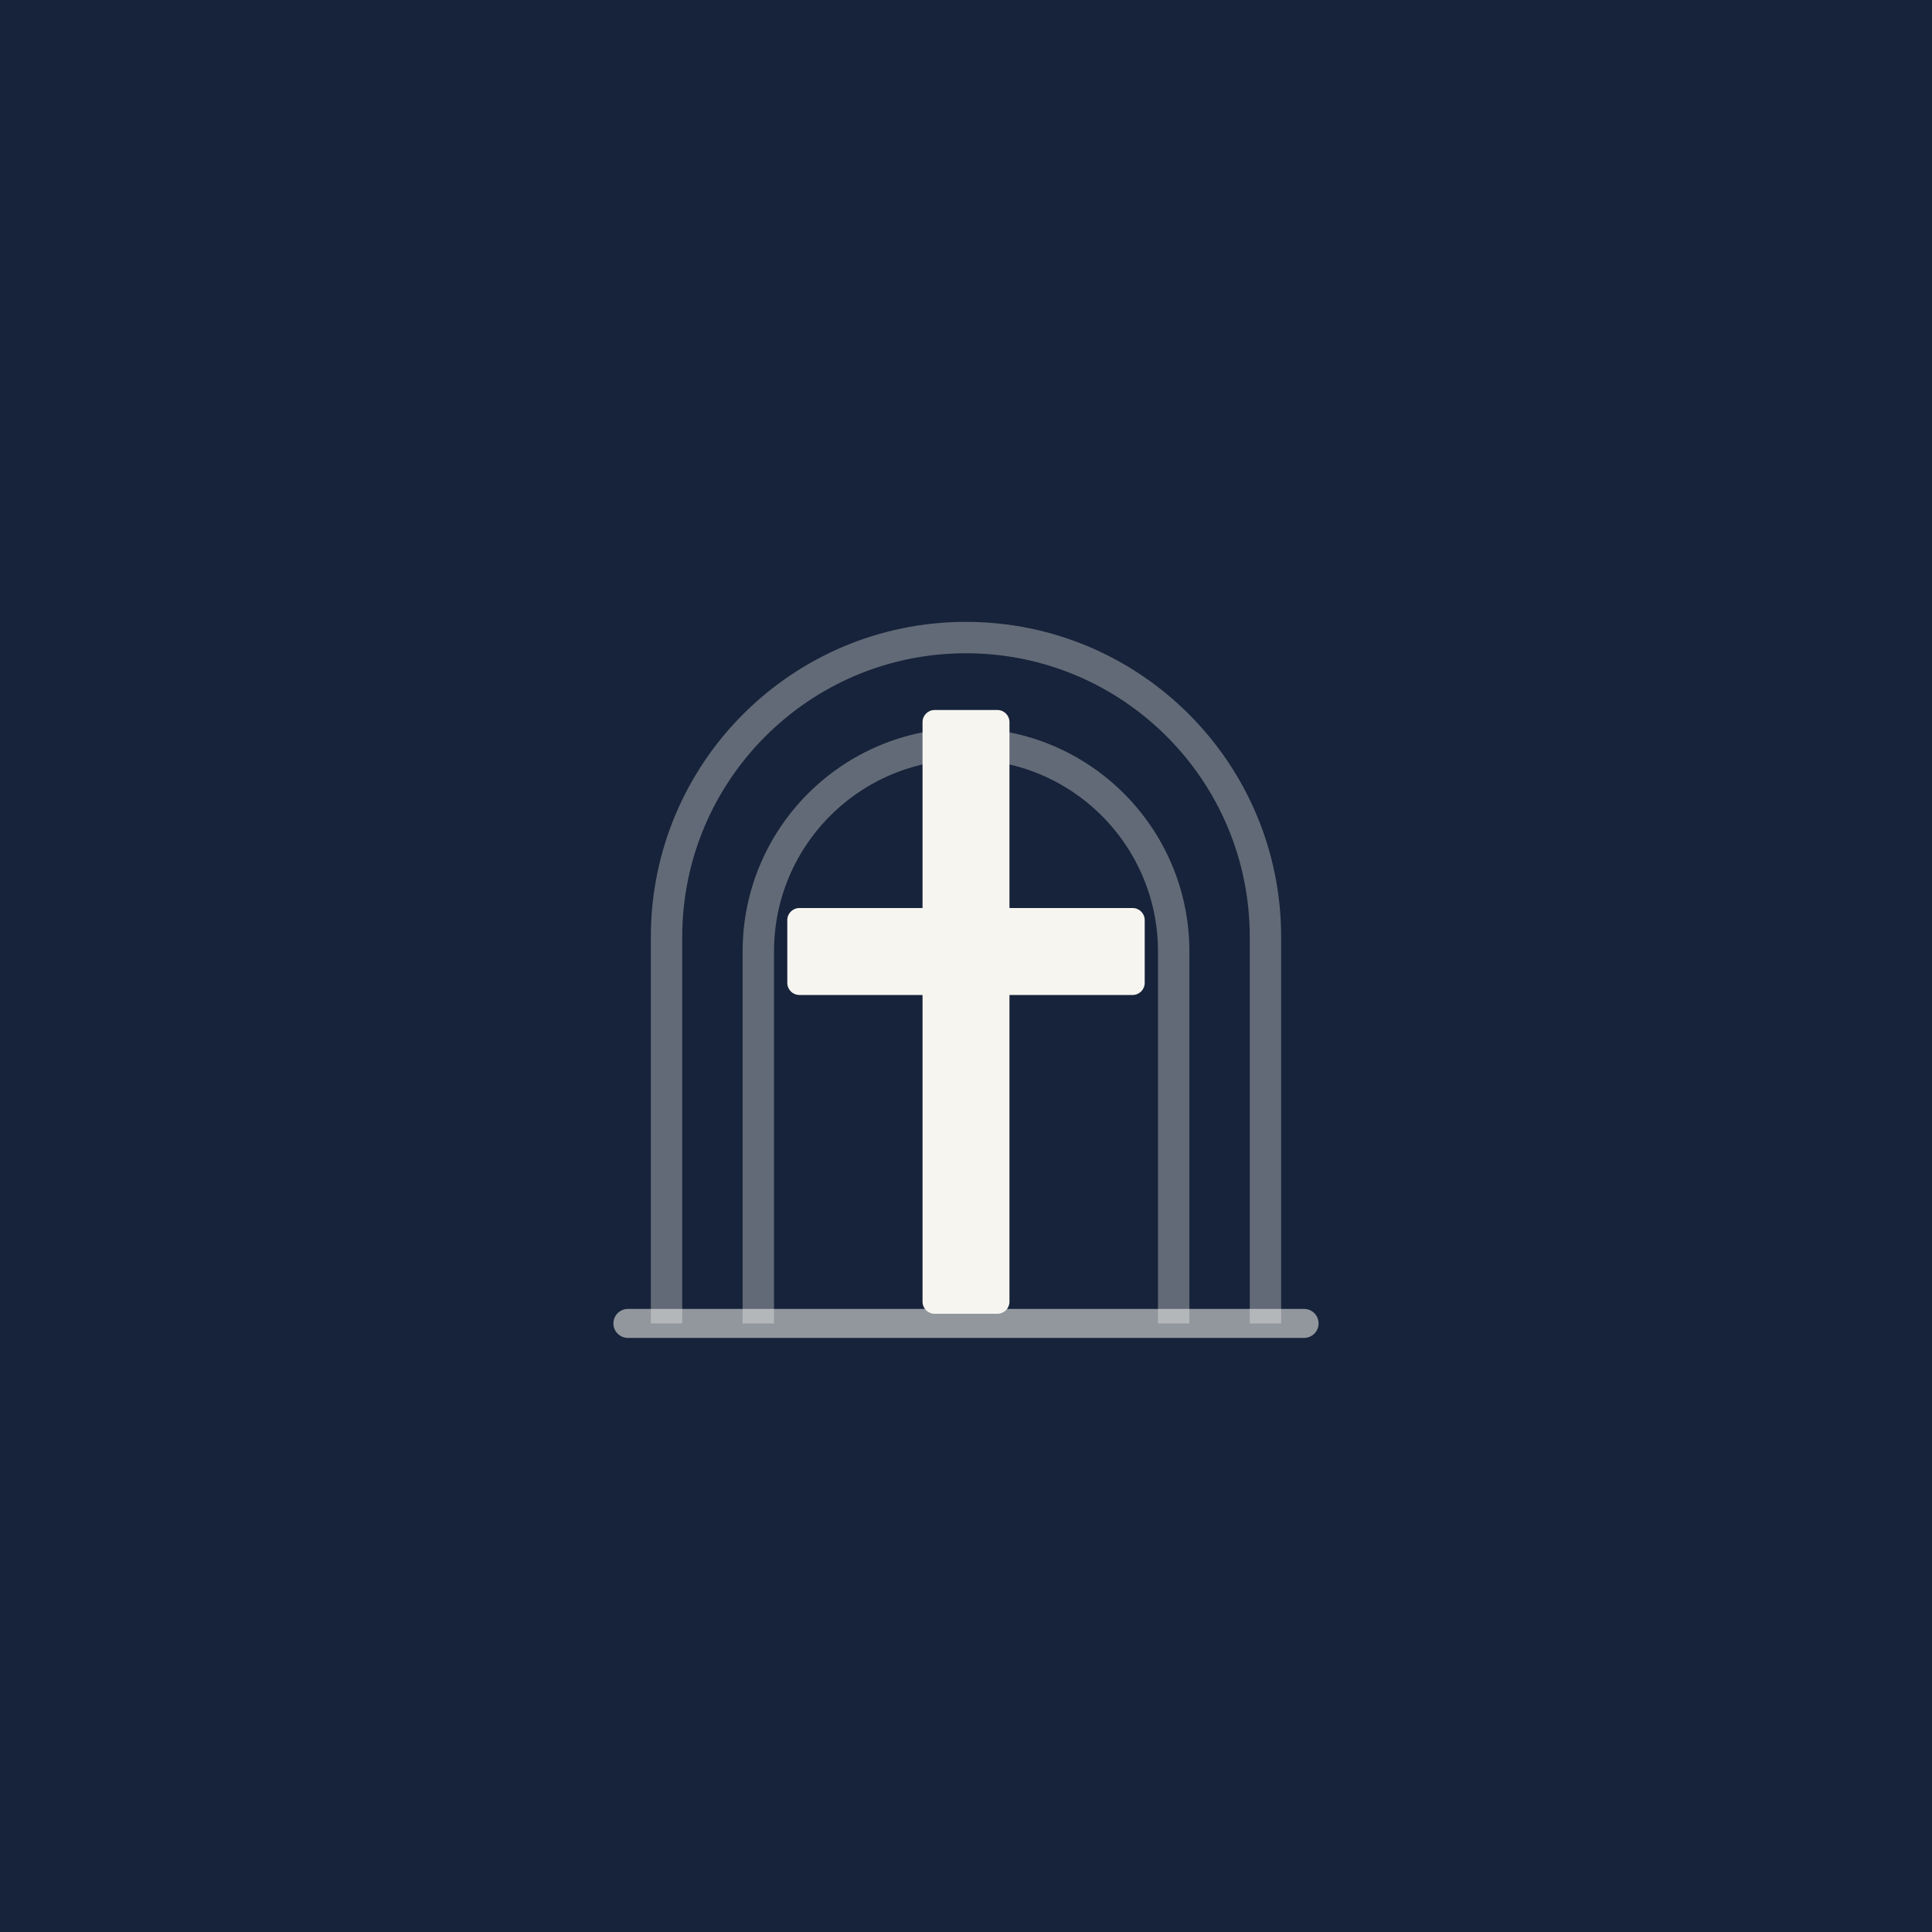
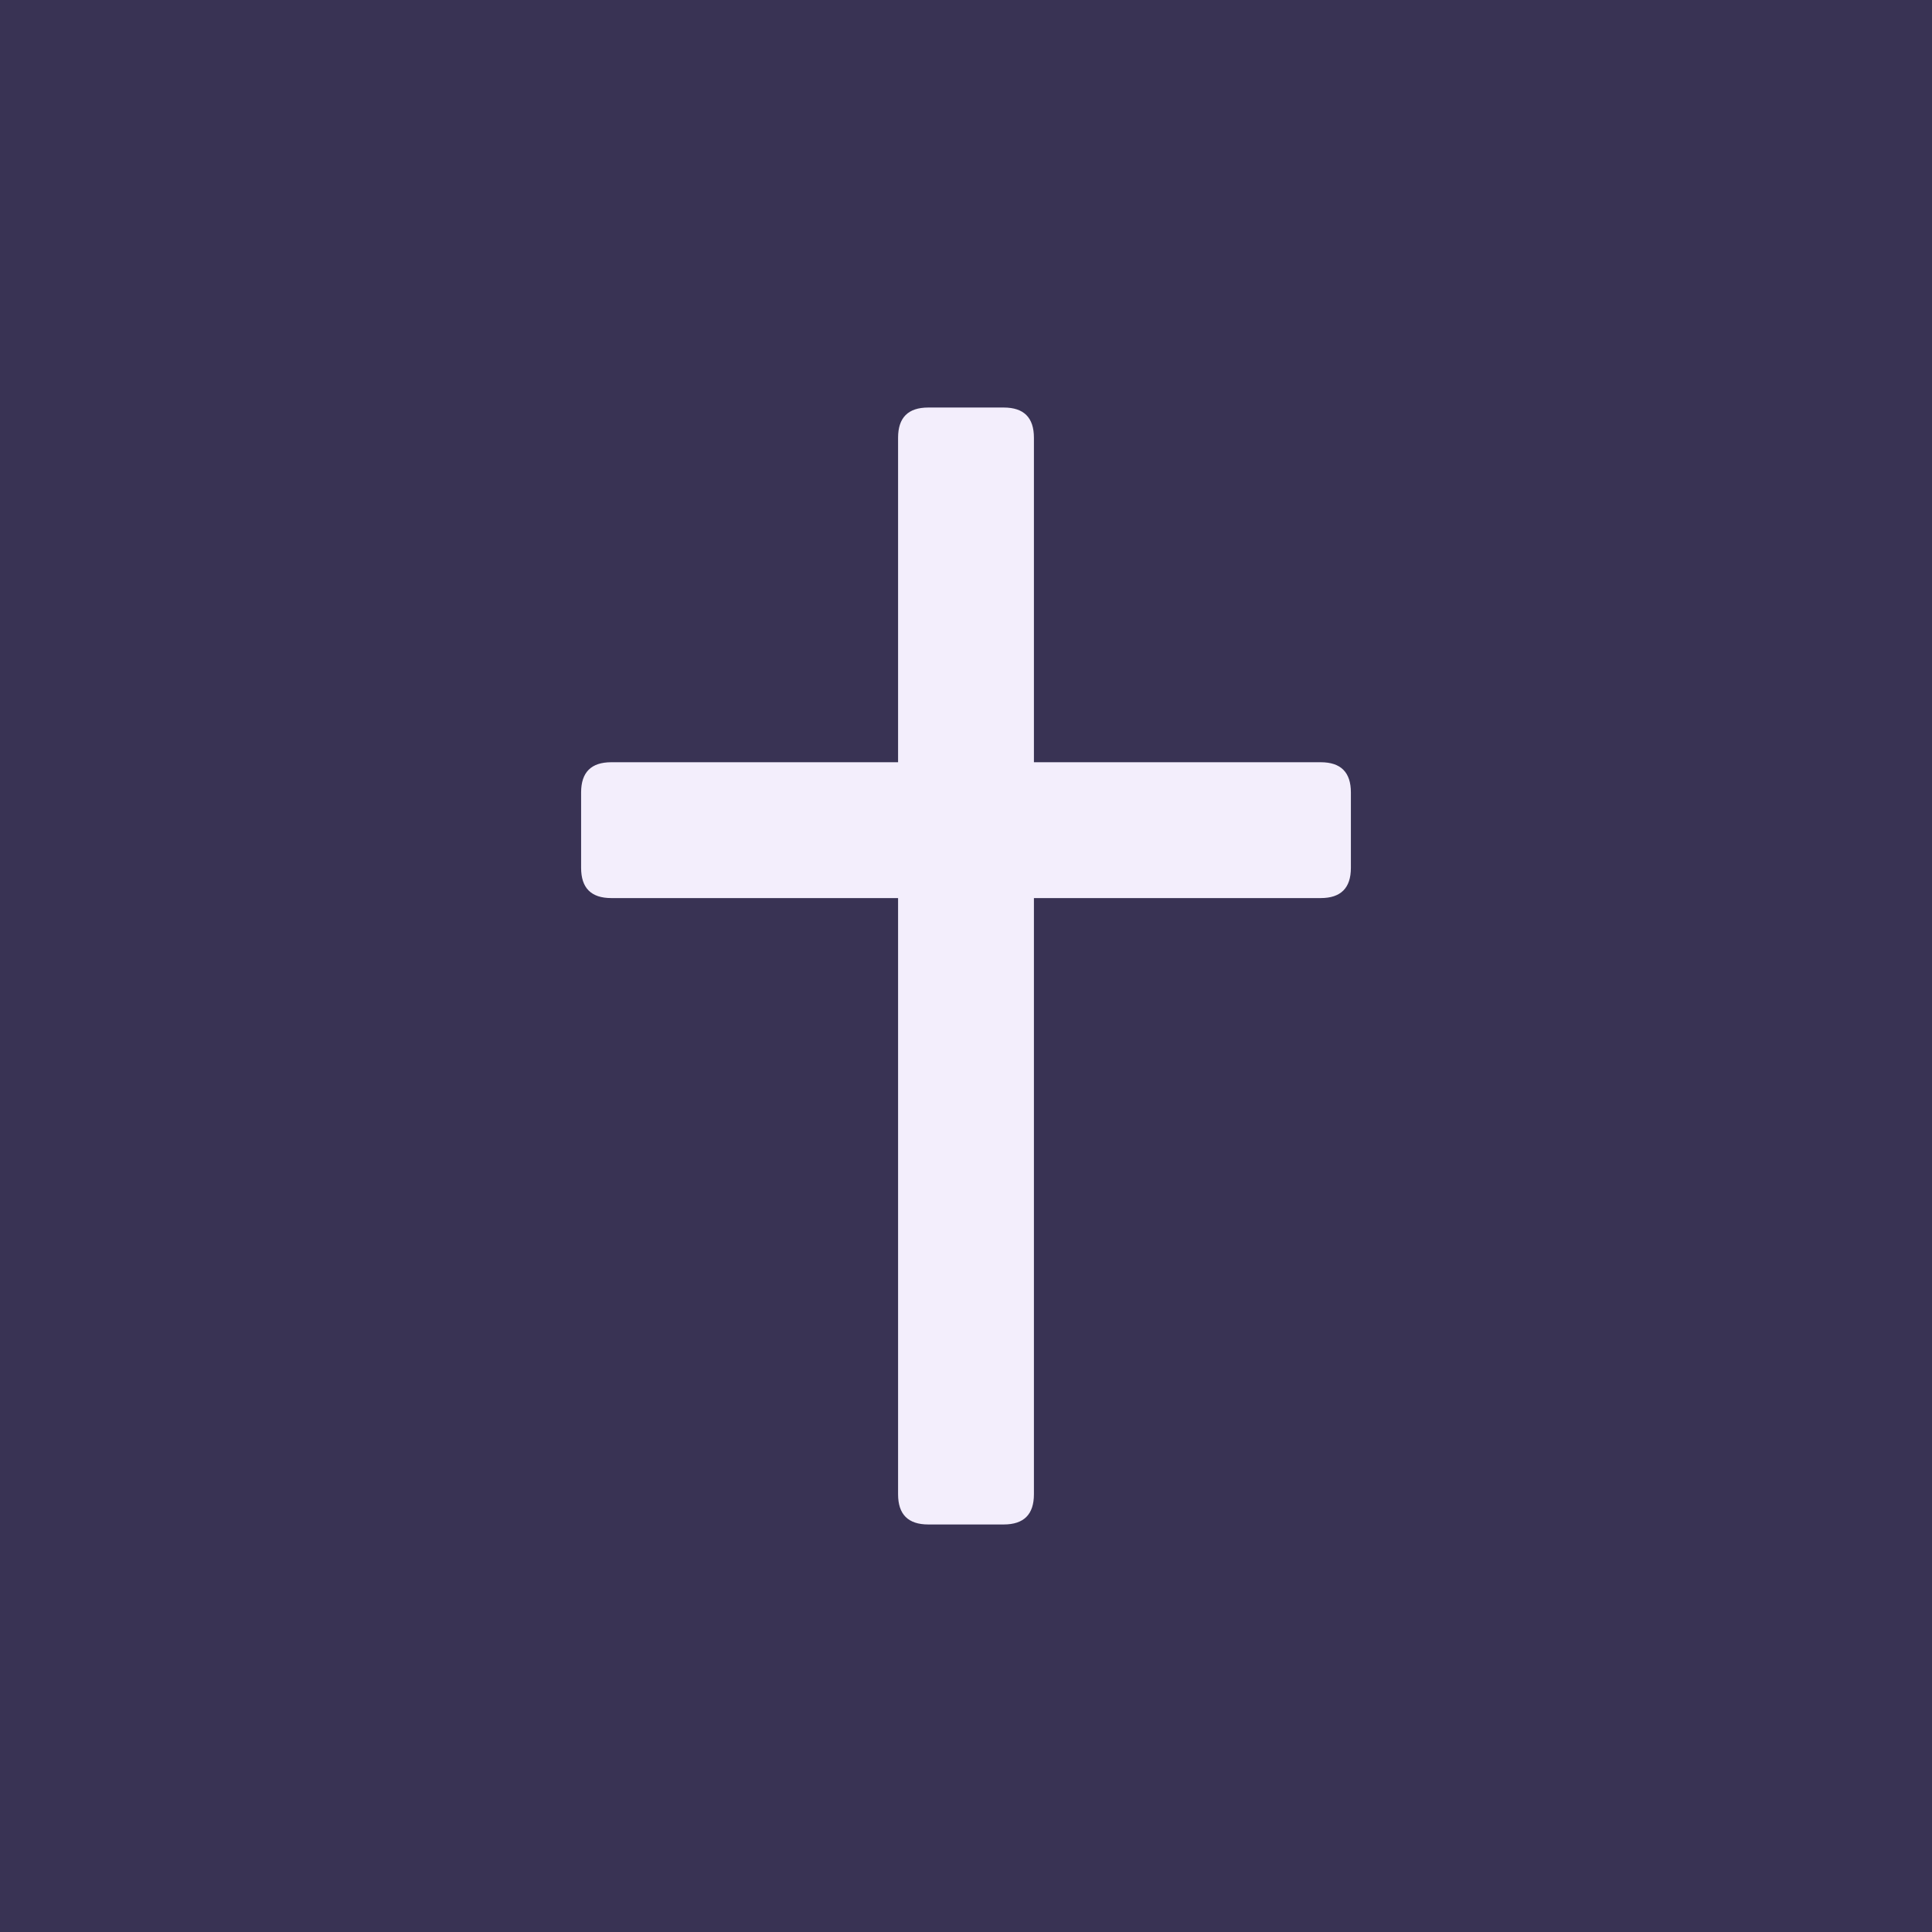
<svg xmlns="http://www.w3.org/2000/svg" viewBox="0 0 512 512">
-   <rect width="512" height="512" fill="#16233A" />
-   <g transform="translate(256 256) scale(.64) translate(-256 -256)">
-     <g fill="none" stroke="#F7F5F0" stroke-opacity=".34" stroke-width="13">
-       <path d="M132 404V244a124 124 0 0 1 248 0v160" />
-       <path d="M170 404V250a86 86 0 0 1 172 0v154" />
-     </g>
-     <rect x="238" y="150" width="36" height="250" rx="5" fill="#F7F5F0" />
-     <rect x="182" y="232" width="148" height="36" rx="5" fill="#F7F5F0" />
-     <rect x="110" y="398" width="292" height="12" rx="6" fill="#F7F5F0" fill-opacity=".55" />
-   </g>
+   <rect width="512" height="512" fill="#393354" />
+   <path d="M238 116Q238 108 246 108H266Q274 108 274 116V202H350Q358 202 358 210V230Q358 238 350 238H274V396Q274 404 266 404H246Q238 404 238 396V238H162Q154 238 154 230V210Q154 202 162 202H238Z" fill="#f3eefc" />
</svg>
